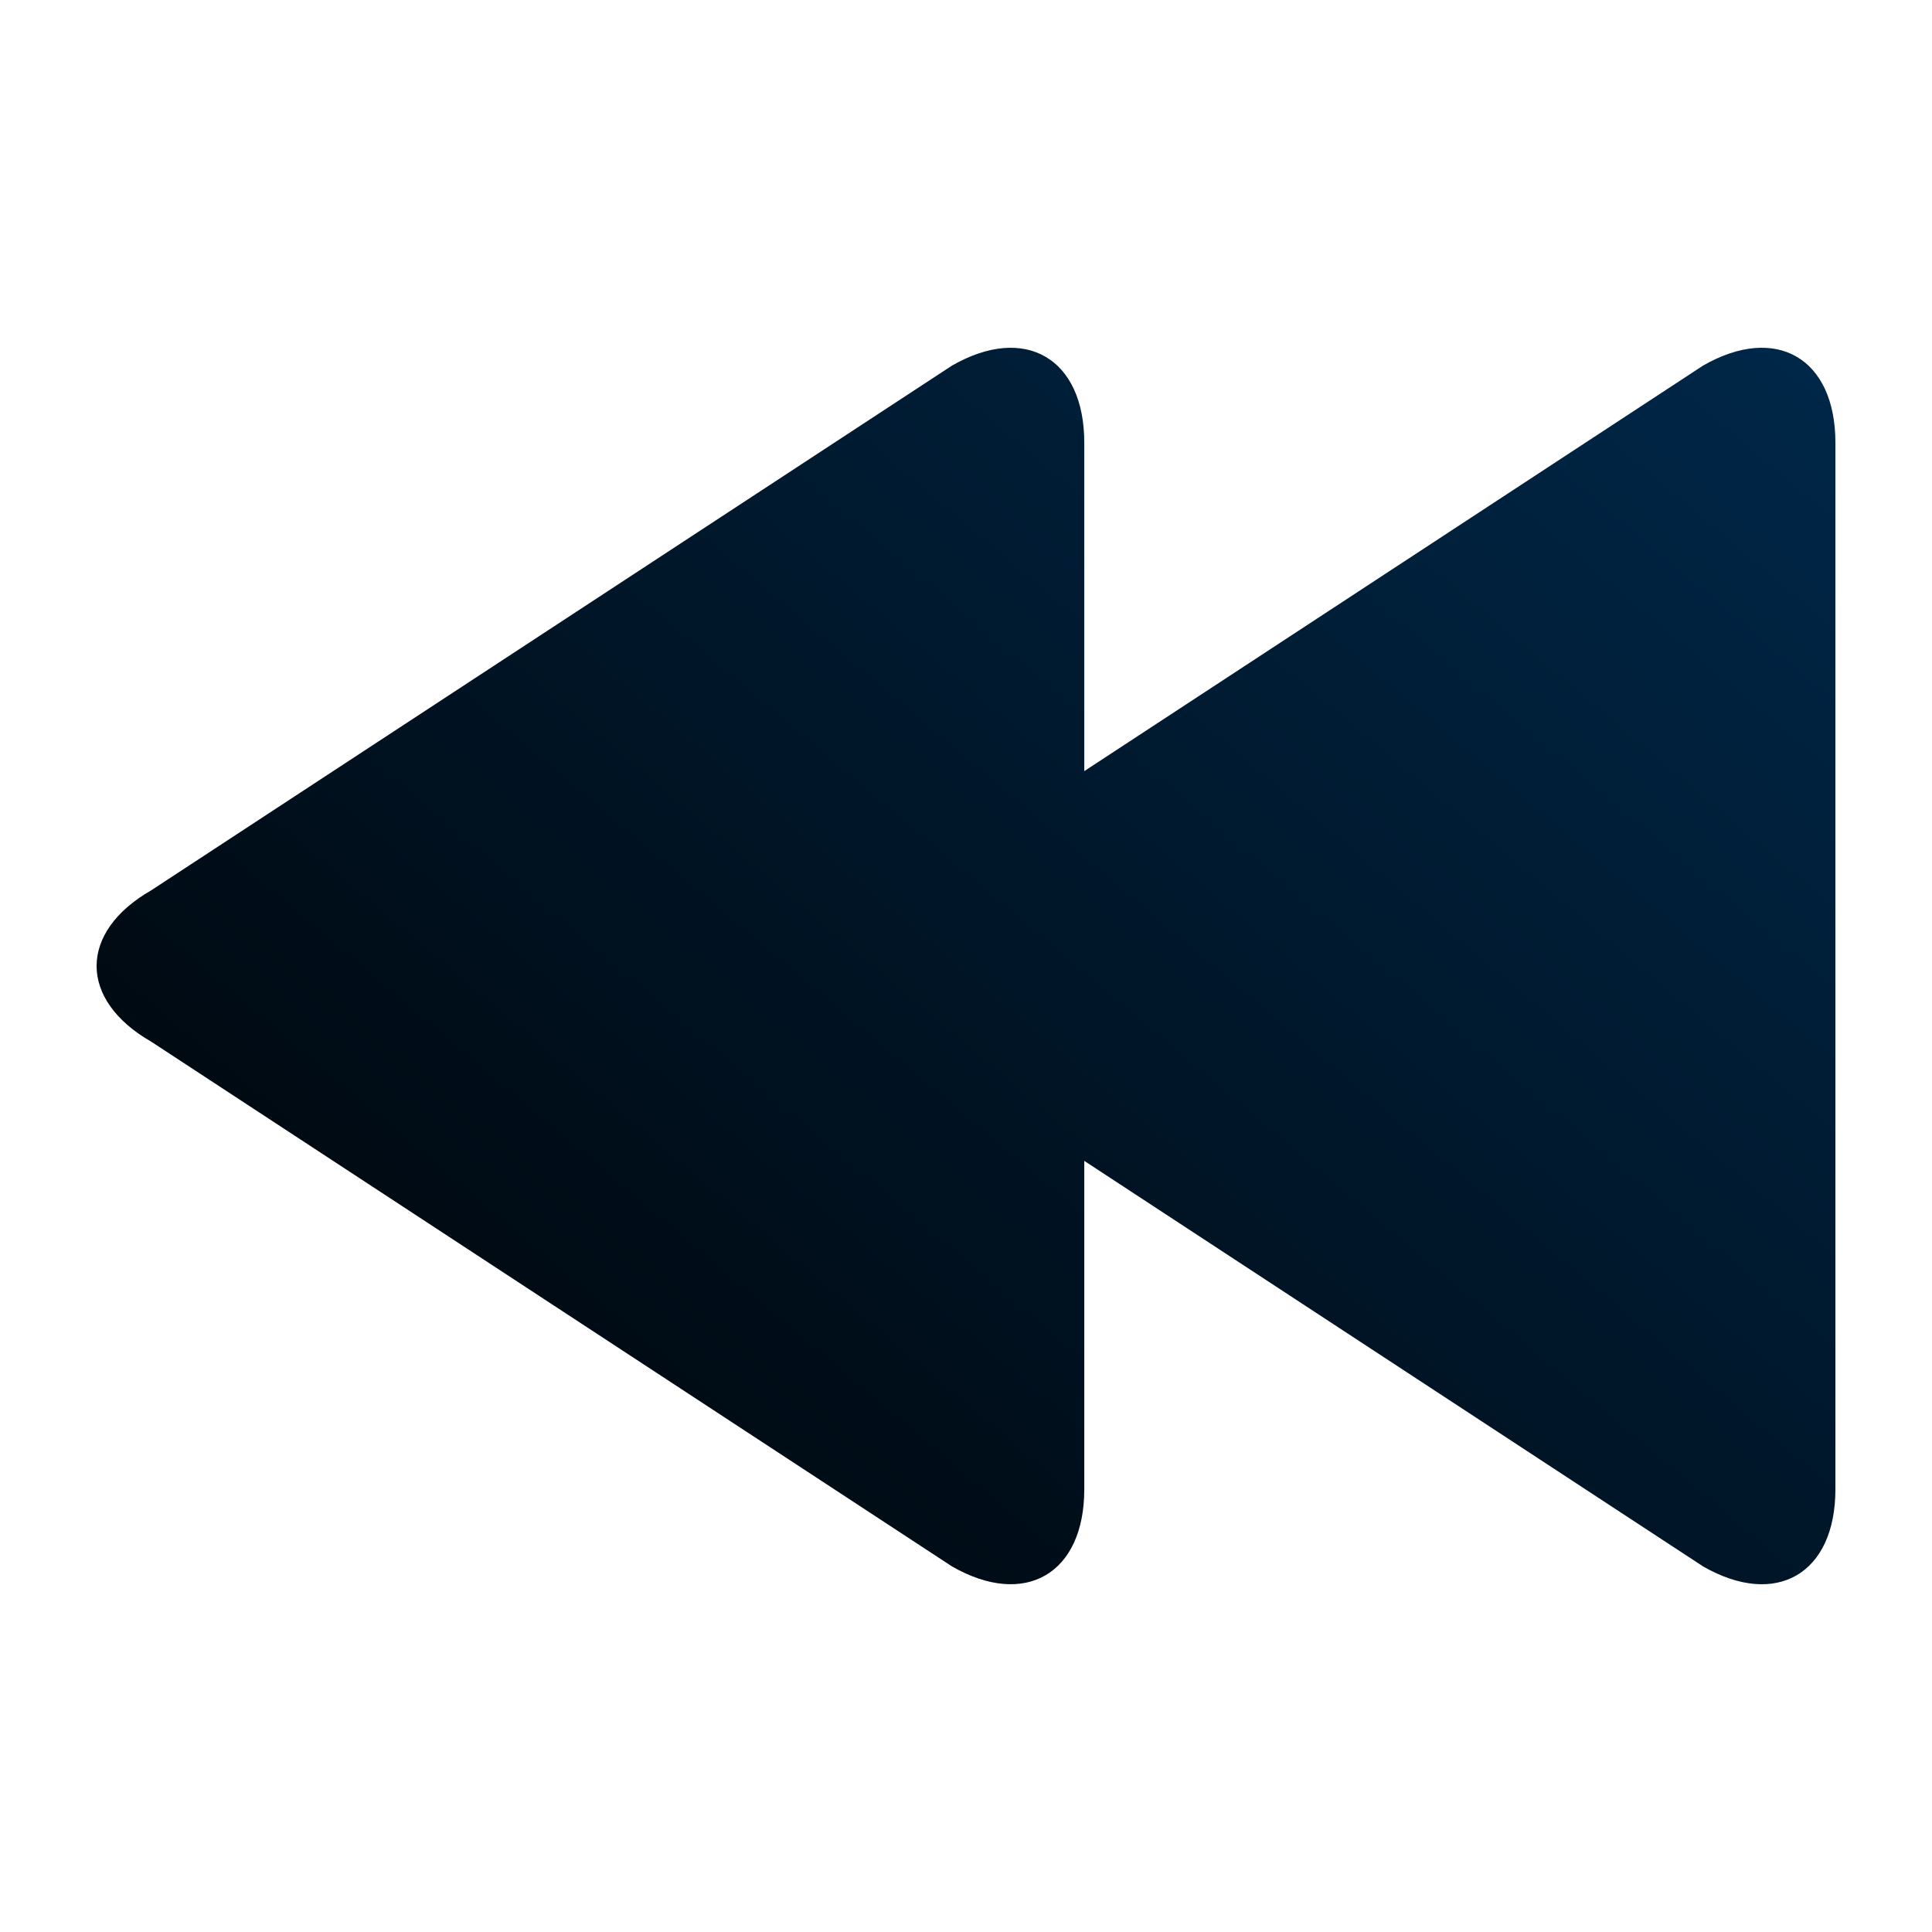
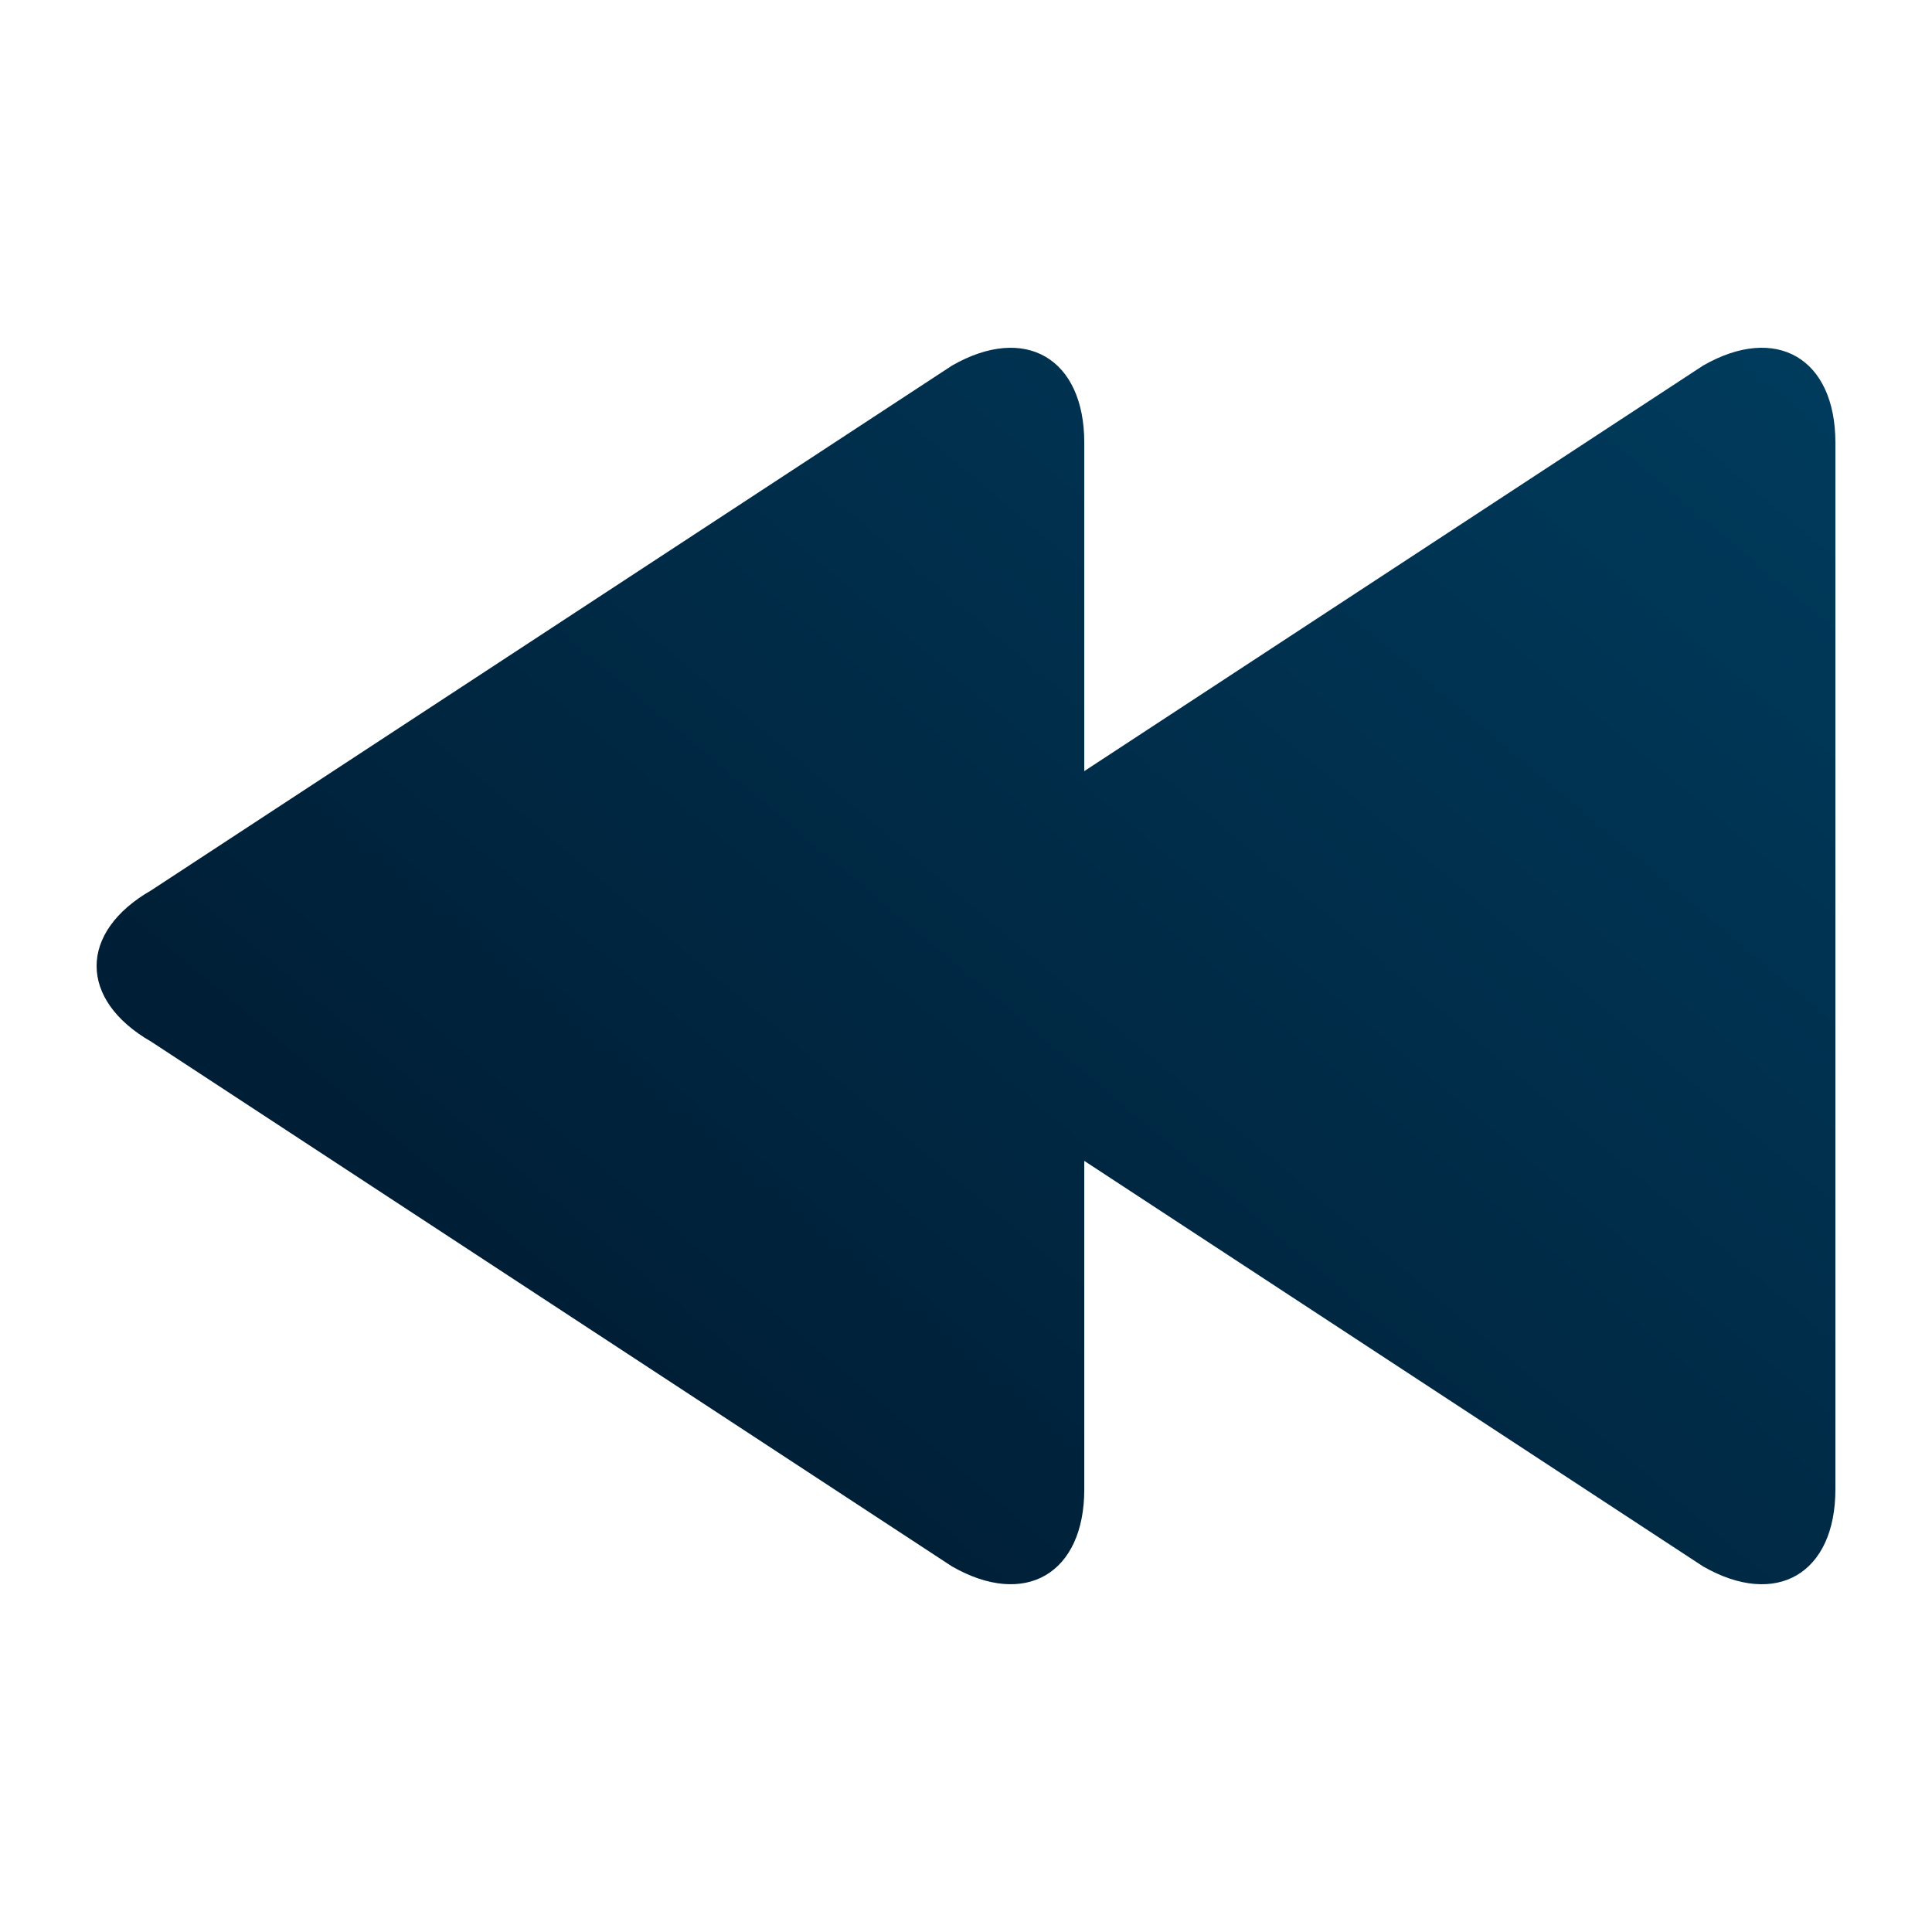
- <svg xmlns="http://www.w3.org/2000/svg" xmlns:xlink="http://www.w3.org/1999/xlink" version="1.1" id="Capa_1" x="0px" y="0px" viewBox="0 0 100 100" style="enable-background:new 0 0 100 100;" xml:space="preserve">
+ <svg xmlns="http://www.w3.org/2000/svg" xmlns:xlink="http://www.w3.org/1999/xlink" version="1.1" id="Capa_1" x="0px" y="0px" viewBox="0 0 100 100" style="enable-background:new 0 0 100 100;" xml:space="preserve" width="100%" height="100%">
  <defs id="defs9">
    <linearGradient id="linearGradient4140">
-       <stop style="stop-color:#000000;stop-opacity:1" offset="0" id="stop4142" />
-       <stop style="stop-color:#00284a;stop-opacity:1" offset="1" id="stop4144" />
+       <stop style="stop-color:#001428;stop-opacity:1;" offset="0" id="stop4142" />
+       <stop style="stop-color:#003c5e;stop-opacity:1;" offset="1" id="stop4144" />
    </linearGradient>
    <linearGradient xlink:href="#linearGradient4140" id="linearGradient4146" x1="8.479" y1="92.956" x2="81.716" y2="5.643" gradientUnits="userSpaceOnUse" gradientTransform="matrix(0.9937943,0,0,0.9978375,1.741349,0.1078079)" />
  </defs>
  <path id="path5" d="m 88.155,18.92 -32.033,20.993 0,-17 c 0,-4.371 -3.065,-6.158 -6.845,-3.991 L 7.835,46.078 c -3.78,2.166 -3.78,5.678 0,7.844 L 49.277,81.079 c 3.78,2.166 6.845,0.379 6.845,-3.991 l 0,-17.001 32.033,20.993 C 91.935,83.246 95,81.459 95,77.088 l 0,-54.176 c 0,-4.371 -3.065,-6.158 -6.845,-3.992 z" style="fill:url(#linearGradient4146);fill-opacity:1" />
</svg>
